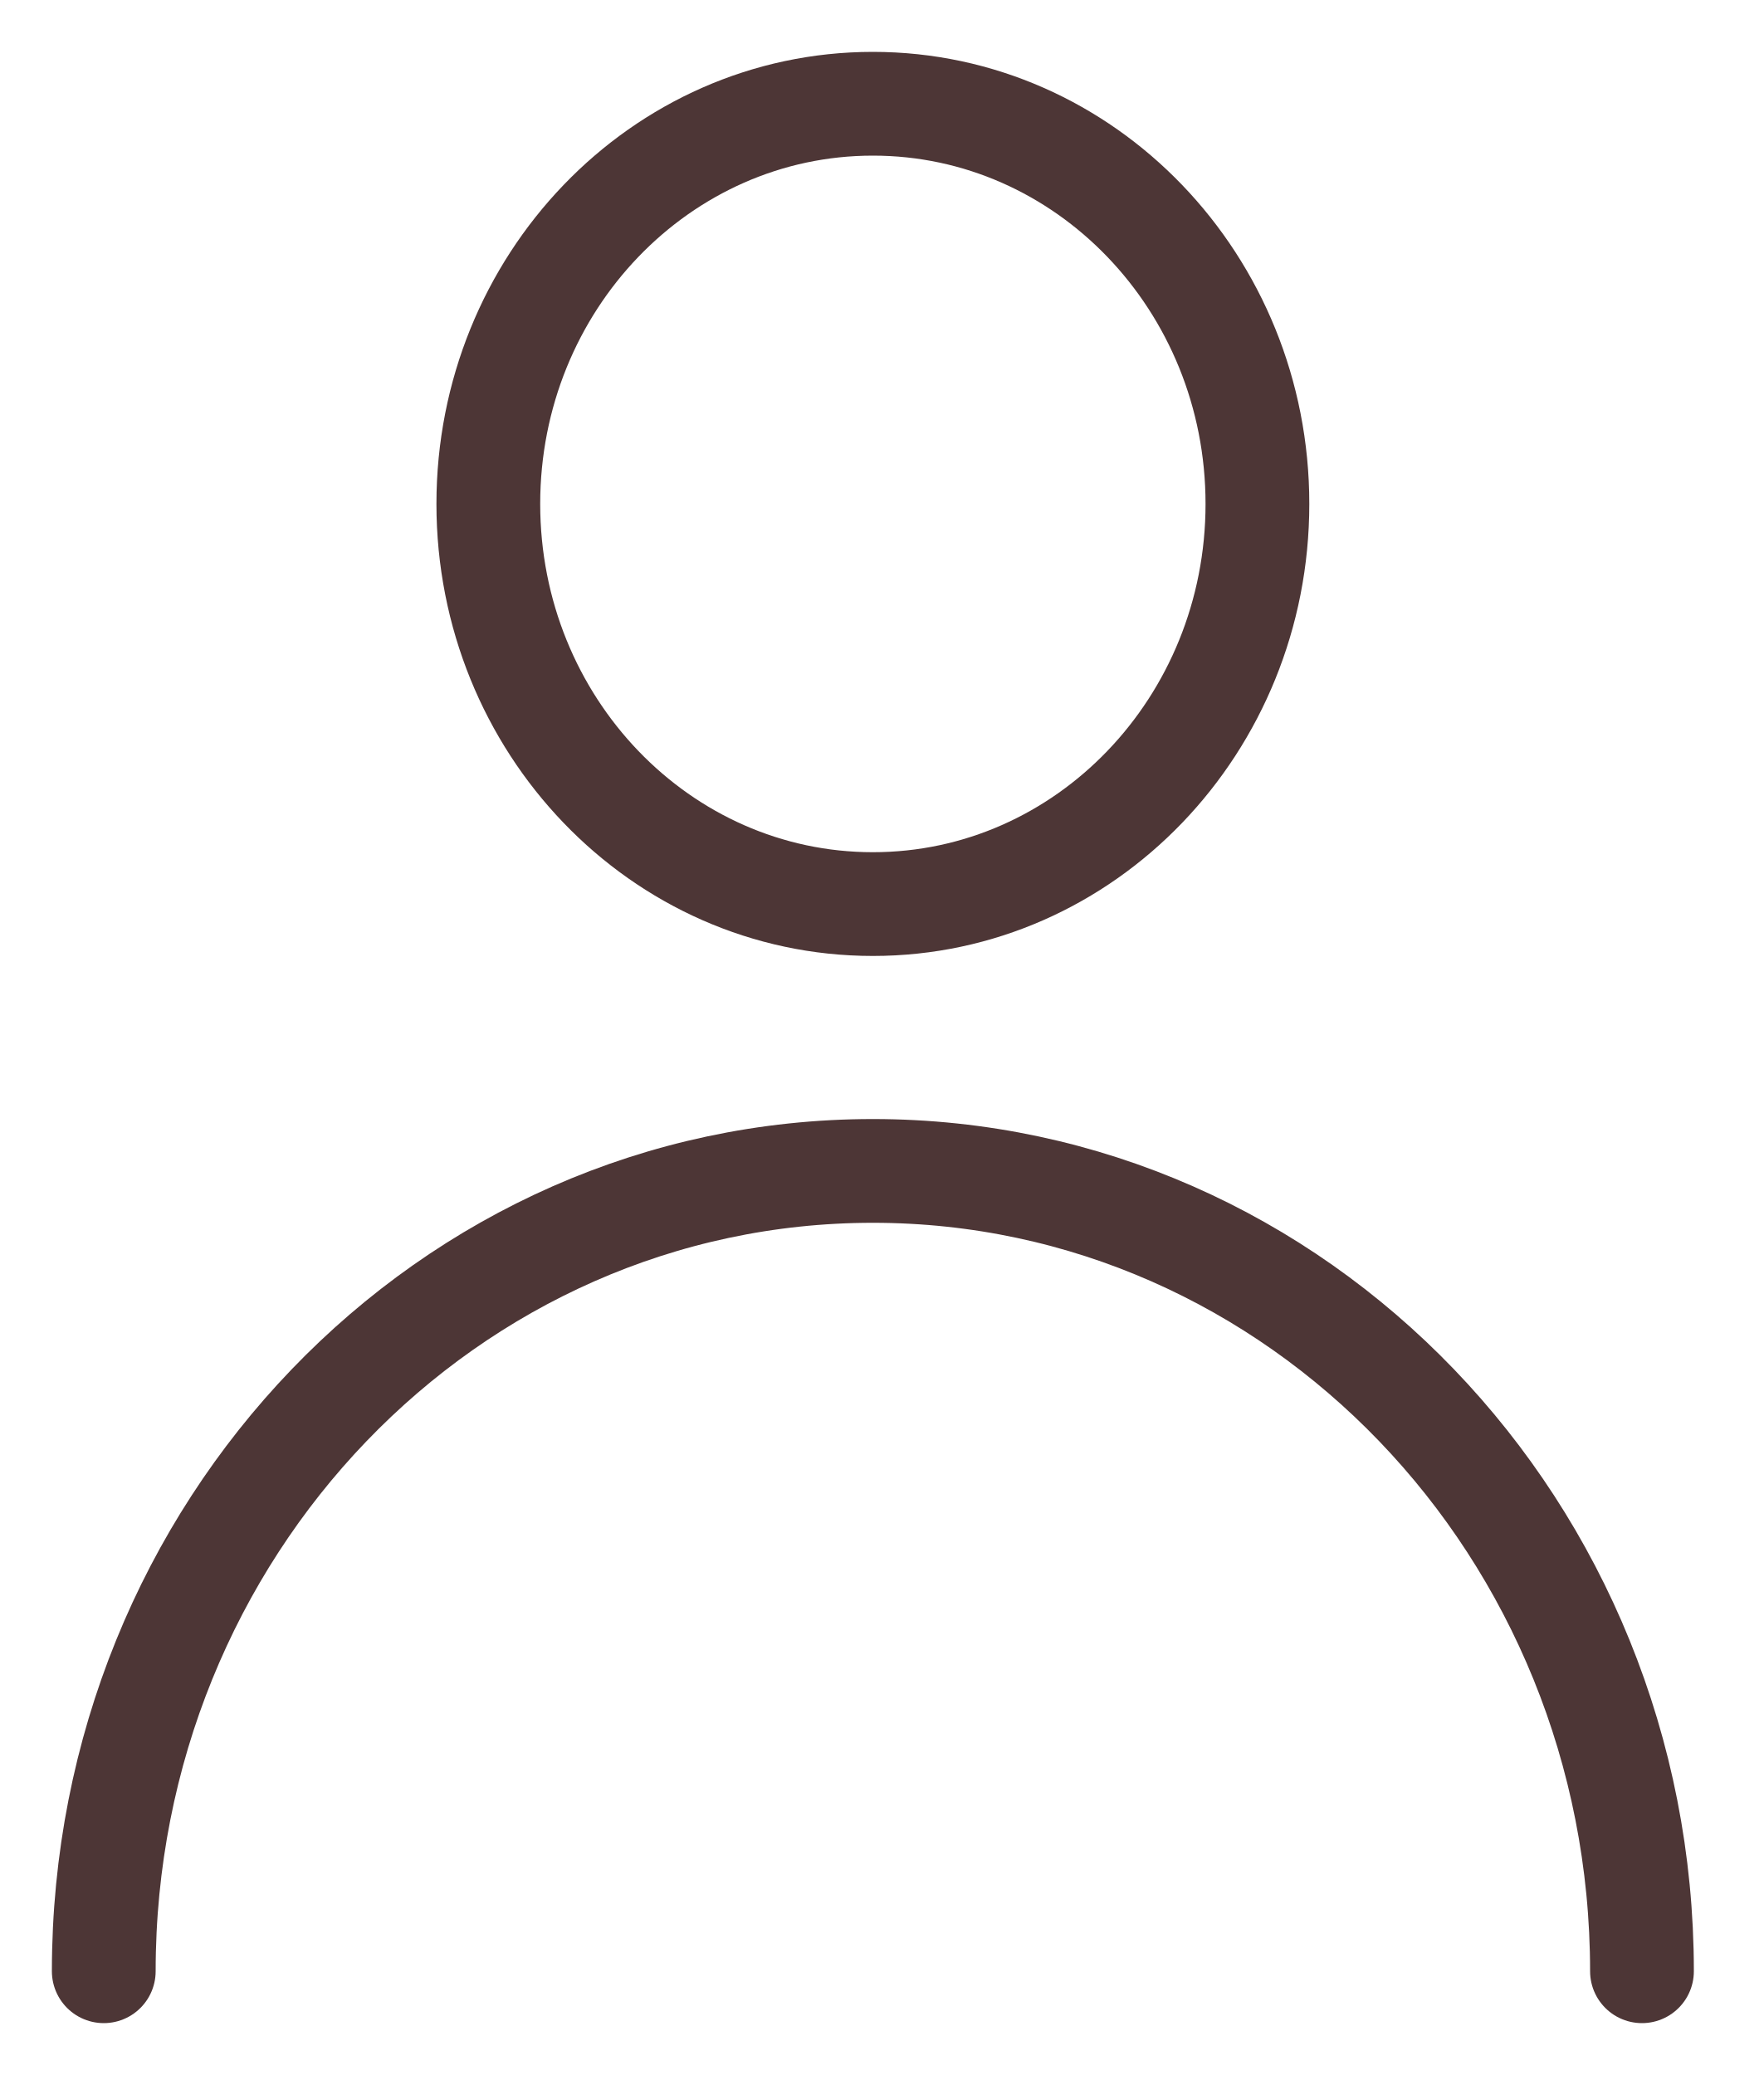
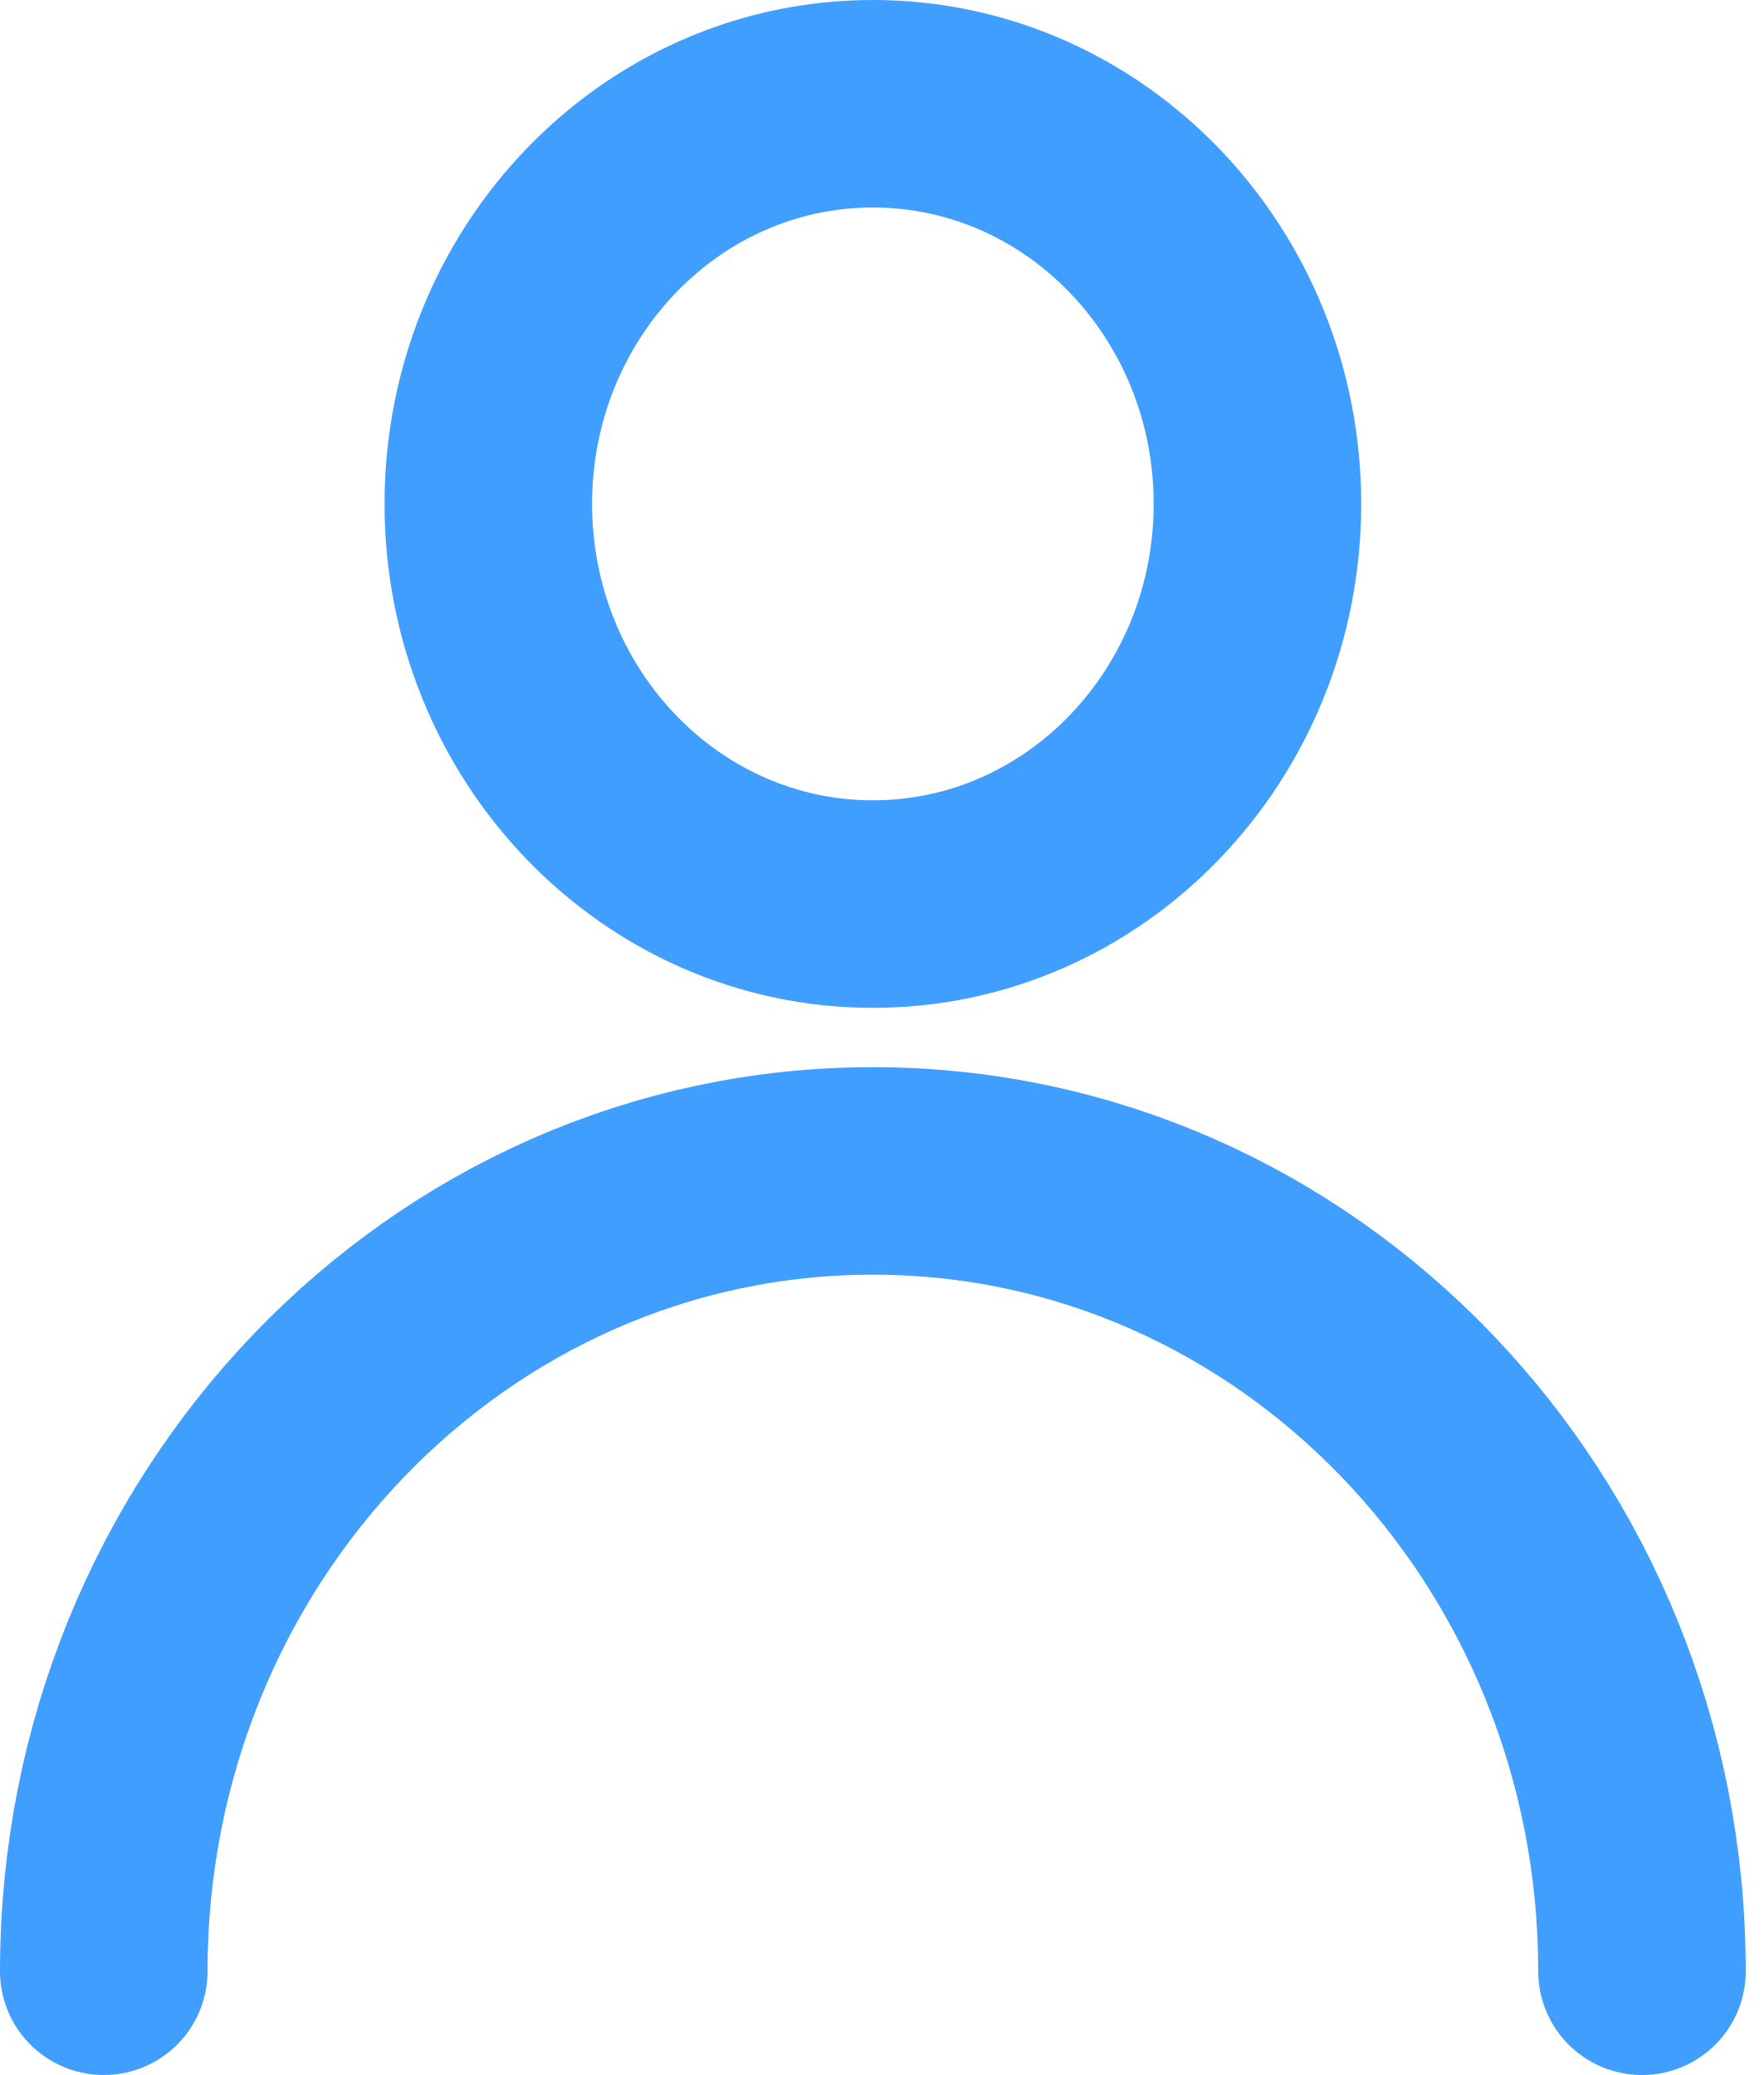
<svg xmlns="http://www.w3.org/2000/svg" width="17px" height="20px" viewBox="0 0 17 20" version="1.1">
  <g id="Desktop" stroke="none" stroke-width="1" fill="none" fill-rule="evenodd">
-     <g id="1.11-DT_Nav_New" transform="translate(-1251, -25)" stroke="#4D3636" stroke-width="1">
+     <g id="1.11-DT_Nav_New" transform="translate(-1251, -25)" stroke="#409eff" stroke-width="2">
      <g id="Group-4">
        <g id="My-Profile-Icon" transform="translate(1252, 26)">
          <ellipse id="Oval-4" cx="7.412" cy="3.857" rx="3.706" ry="3.857" />
          <path d="M14.824,18 C14.824,13.74 11.505,10.286 7.412,10.286 C3.318,10.286 0,13.74 0,18" id="Oval-5" stroke-linecap="round" />
        </g>
      </g>
    </g>
  </g>
</svg>
